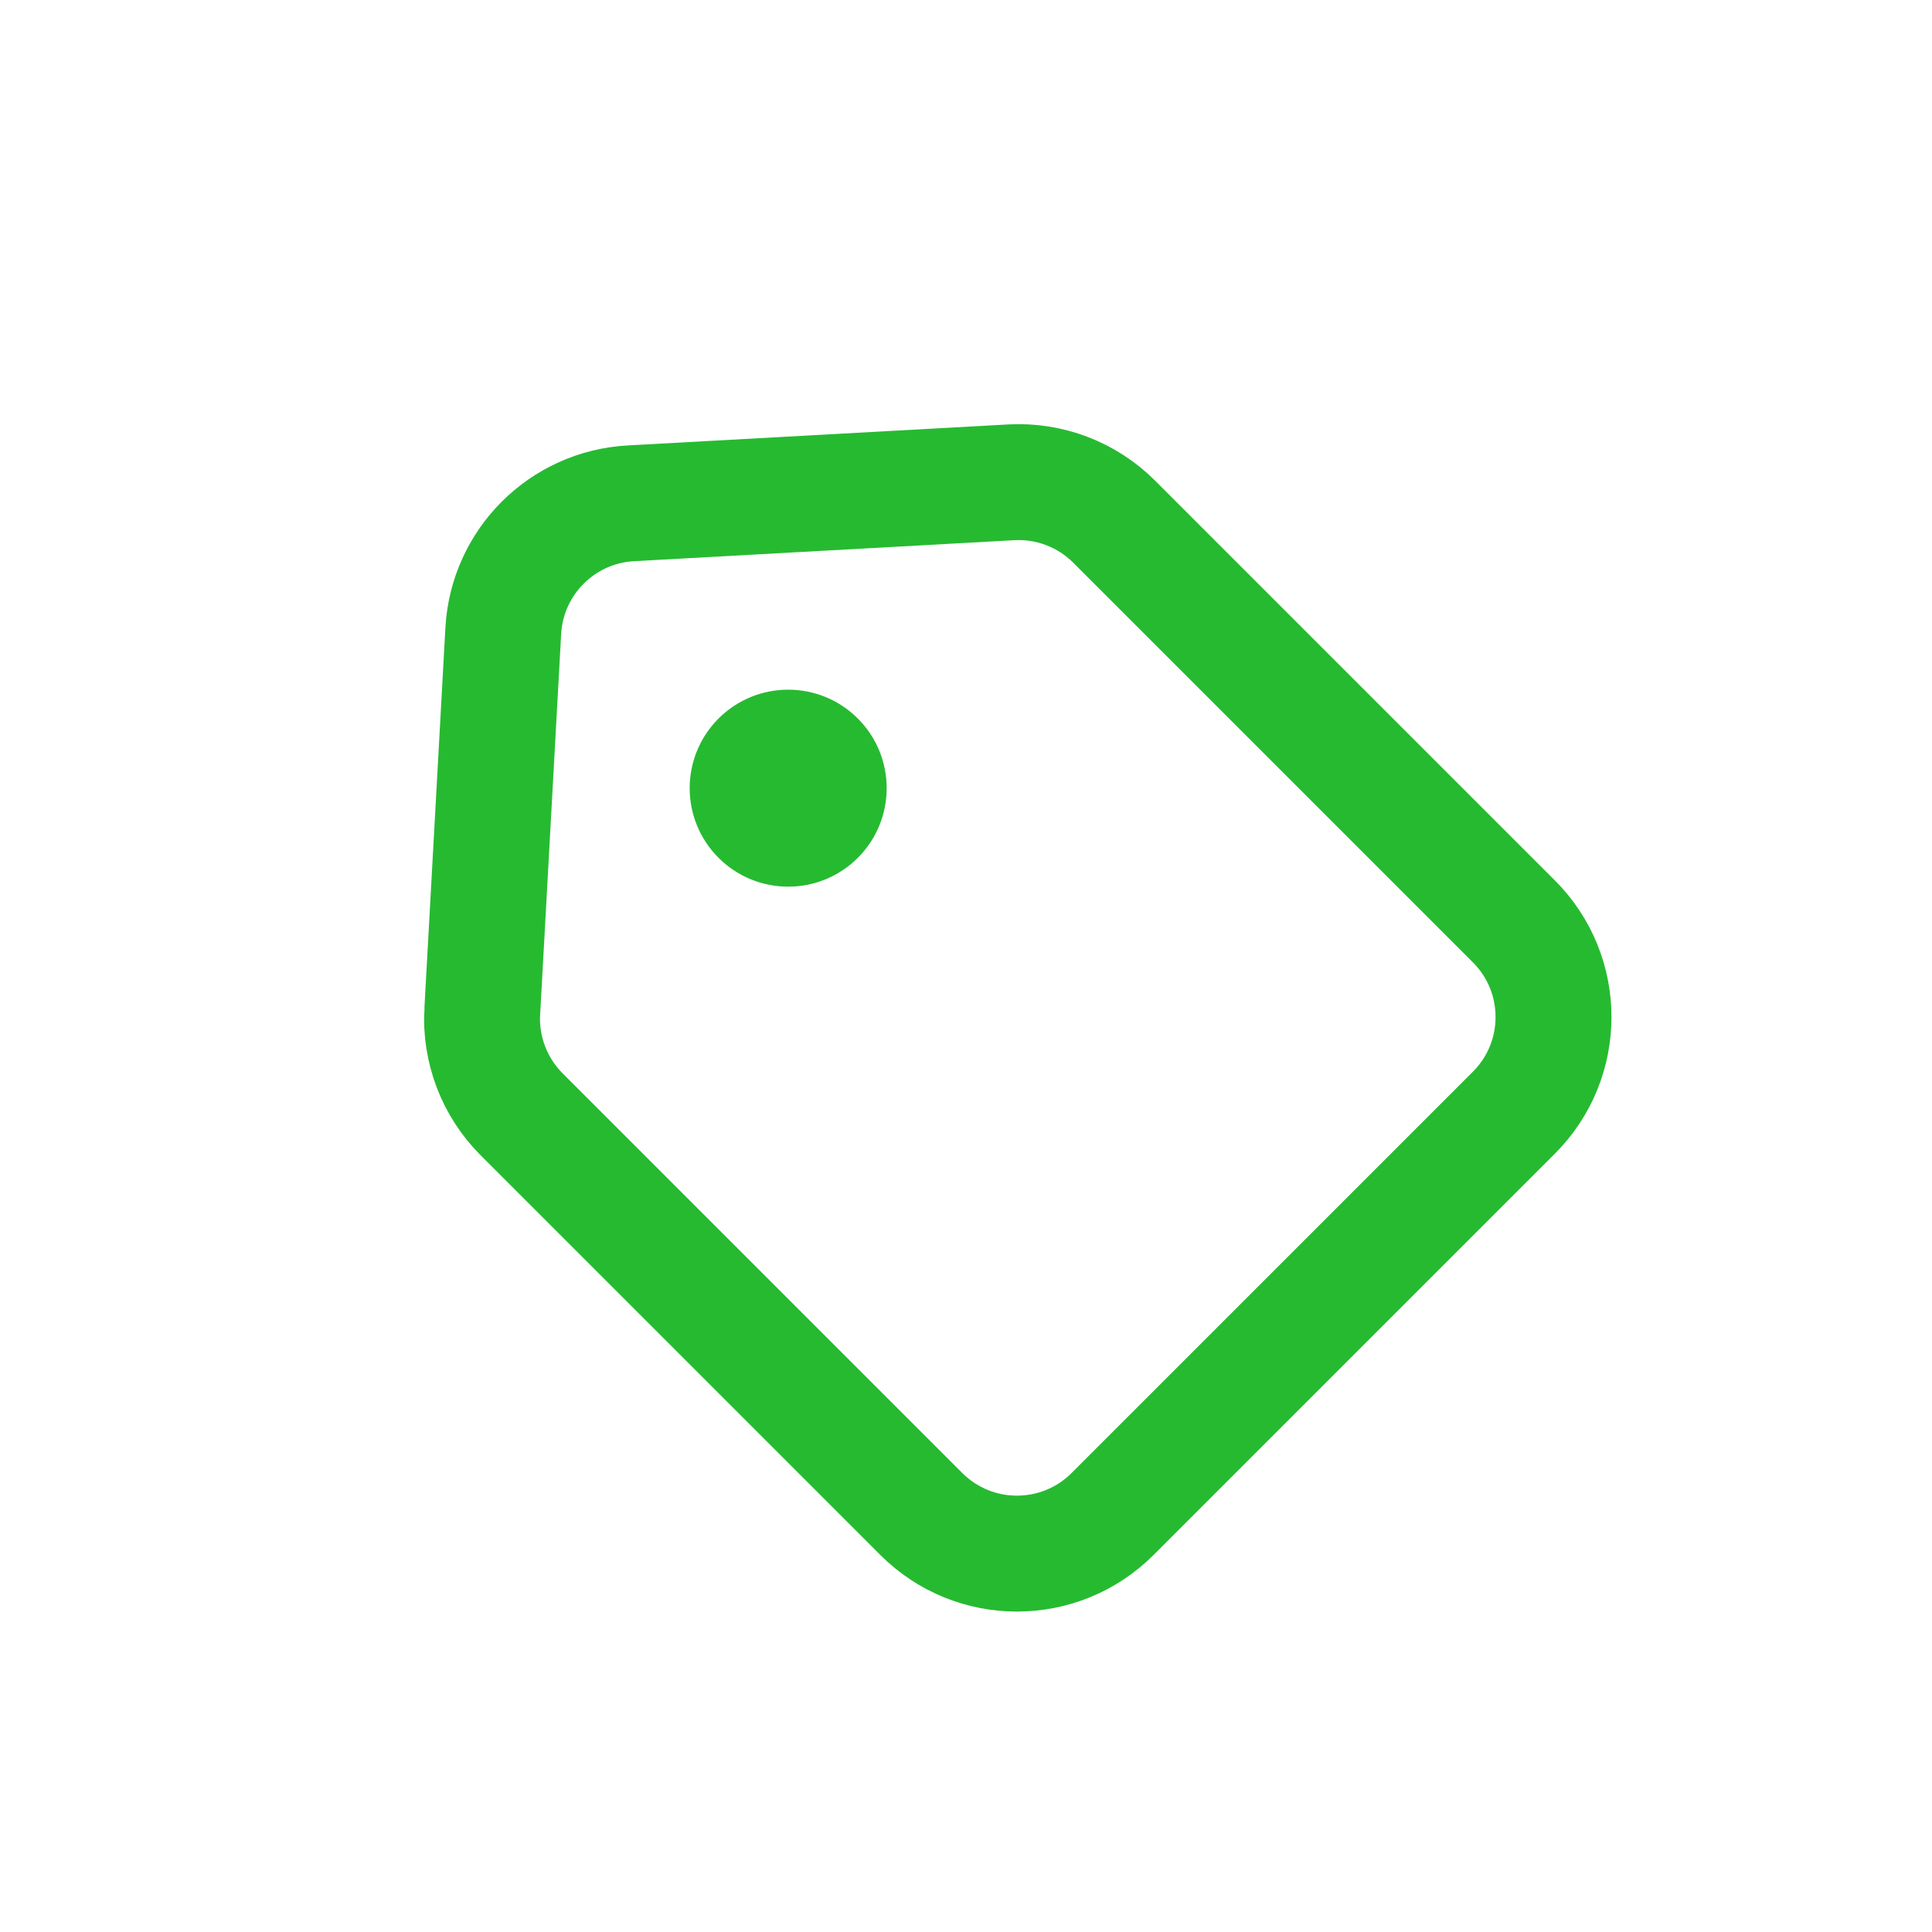
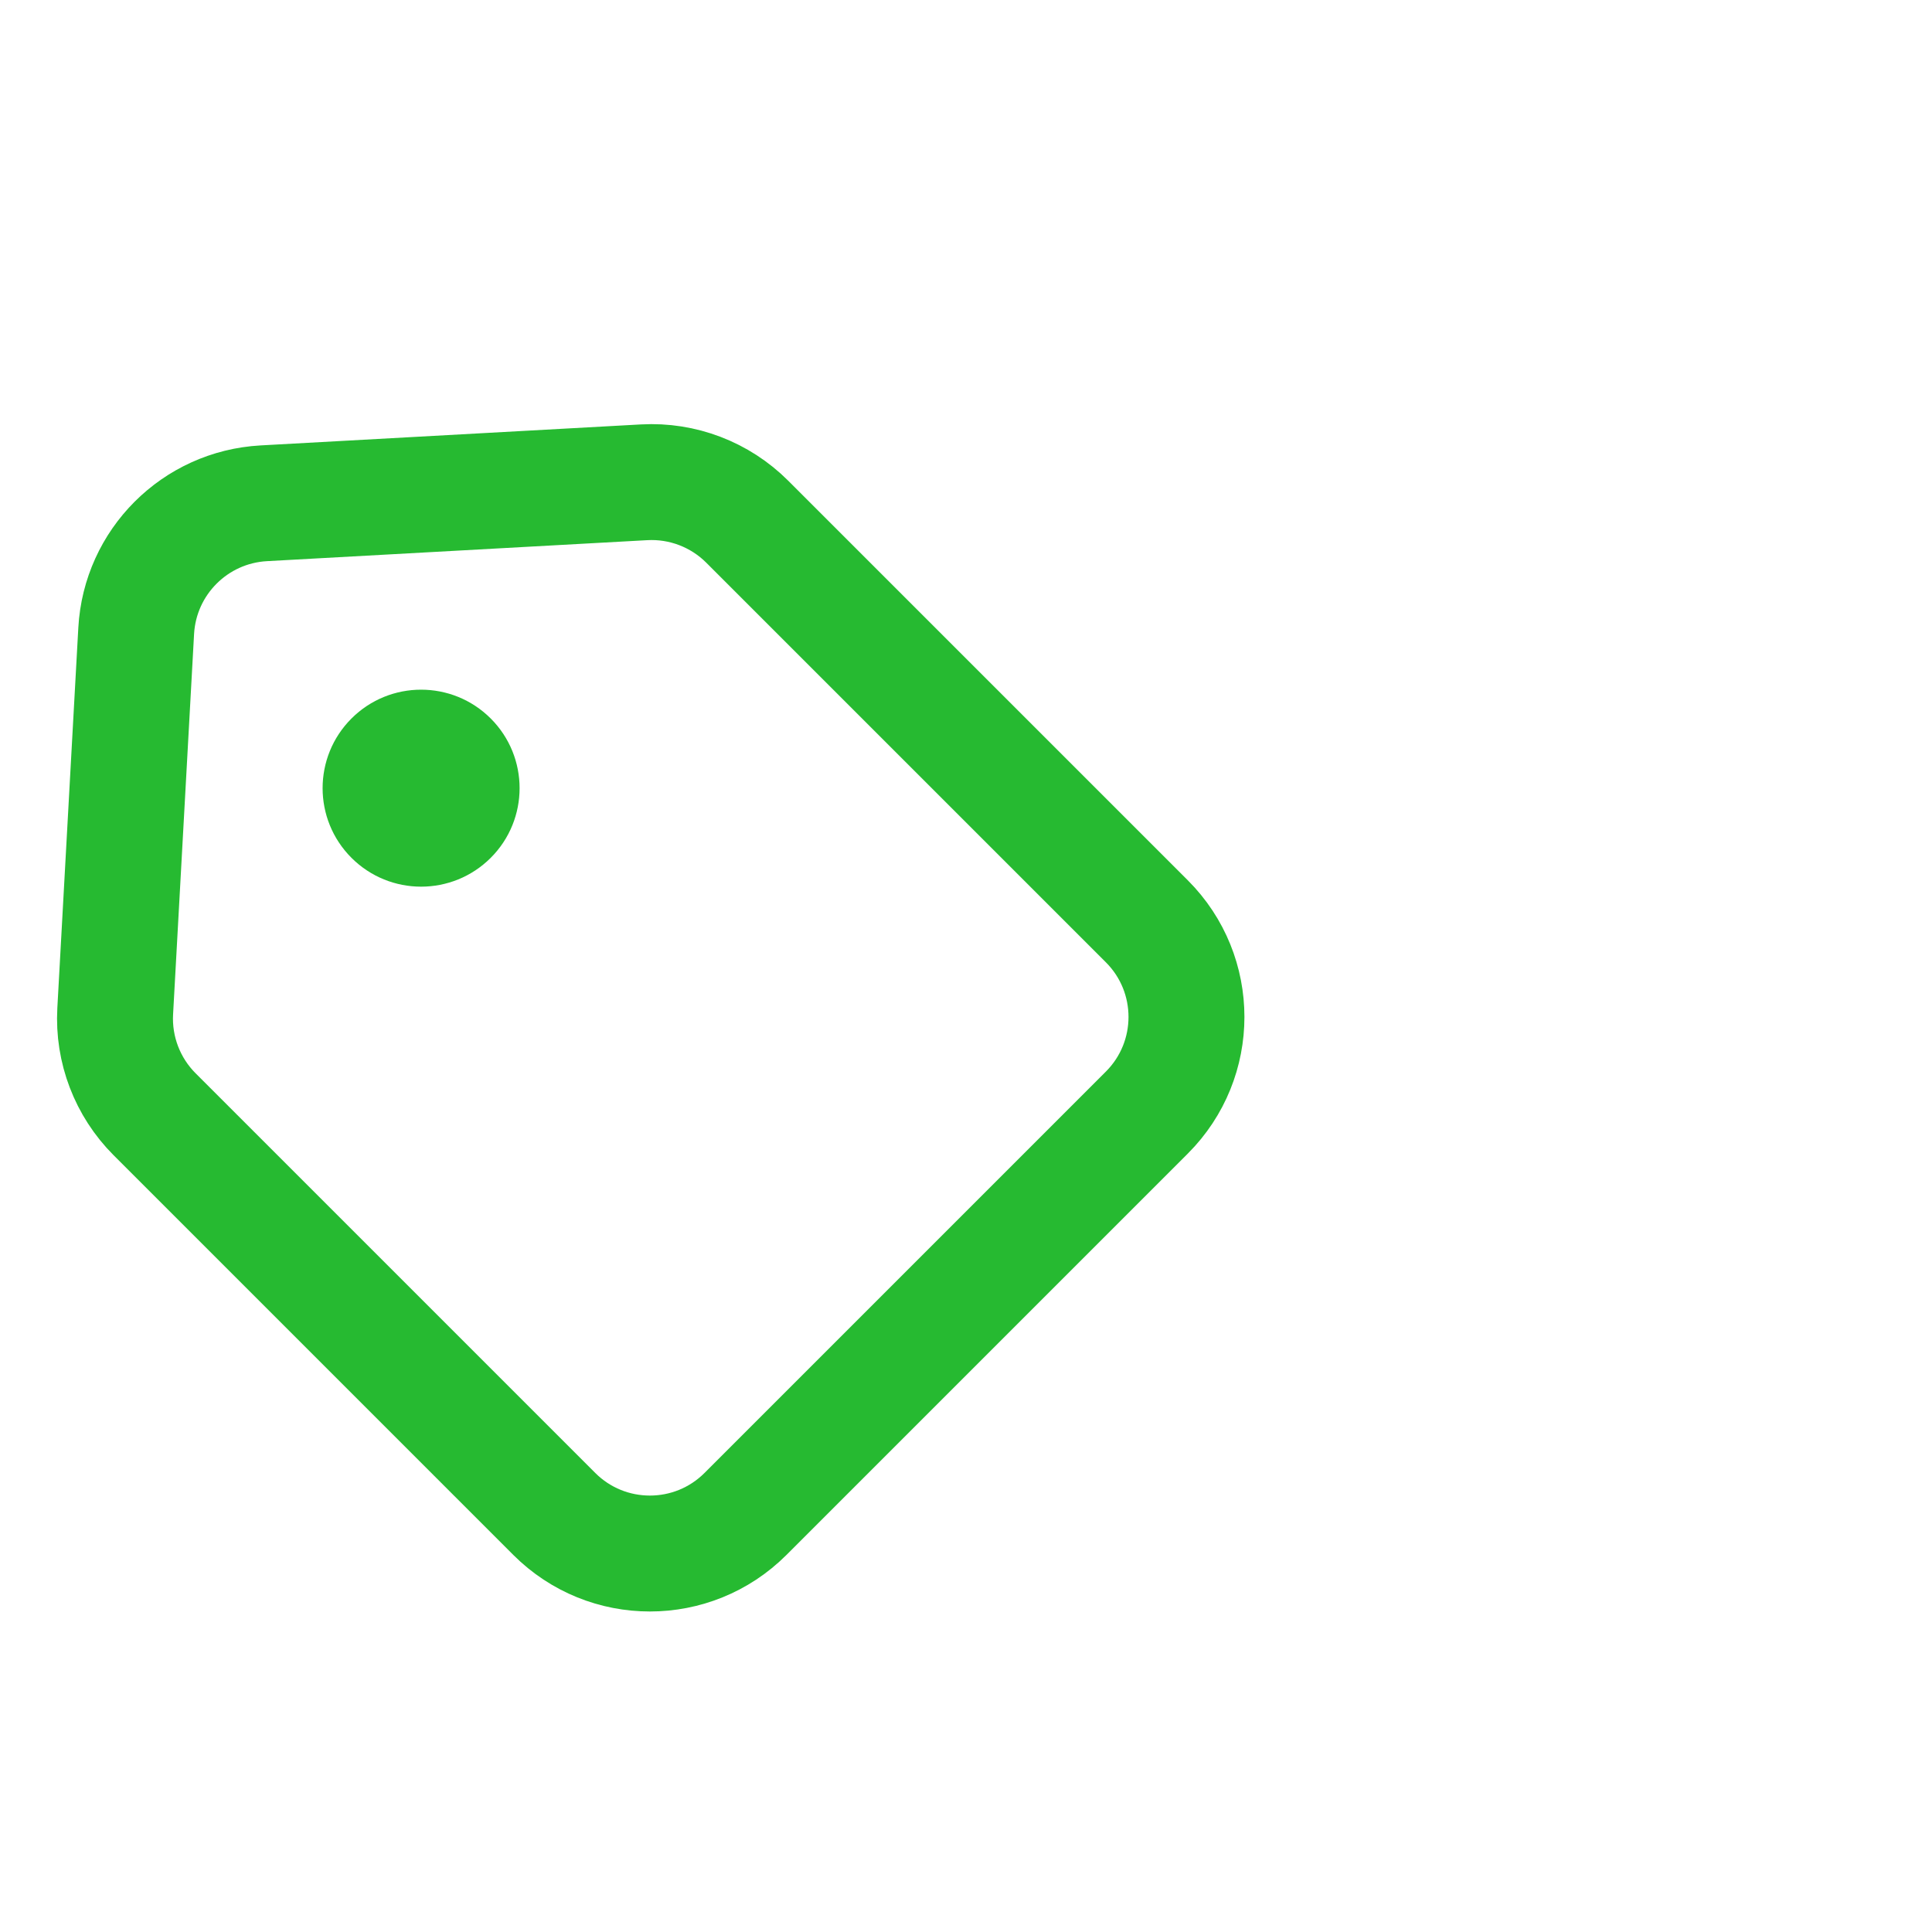
- <svg xmlns="http://www.w3.org/2000/svg" height="50" viewBox="0 0 50 50" width="50">
-   <g fill="none" fill-rule="evenodd" transform="translate(7.5 7.5)">
-     <circle cx="12.898" cy="12.898" fill="#26ba31" r="2.549" transform="matrix(.7071068 -.7071068 .7071068 .7071068 -5.342424 12.89775)" />
-     <path d="m6.837 9.883 7.344-6.576c1.329-1.19 3.34-1.19 4.669 0l7.344 6.576c.742.664 1.165 1.612 1.165 2.608v14.627c0 1.933-1.567 3.5-3.5 3.5h-14.689c-1.933 0-3.5-1.567-3.5-3.5v-14.627c0-.995.424-1.944 1.165-2.608z" stroke="#26ba31" stroke-width="3" transform="matrix(.7071068 -.7071068 .7071068 .7071068 -6.841232 16.51616)" />
+ <svg xmlns="http://www.w3.org/2000/svg" width="50px" height="50px" viewBox="0 0 50 50" version="1.1">
+   <defs />
+   <g id="tags-icon" stroke="none" stroke-width="1" fill="none" fill-rule="evenodd">
+     <g id="Group" transform="translate(-2, 7.5)">
+       <circle id="Dot" fill="#26BA31" transform="translate(12.89775, 12.89775) rotate(-45) translate(-12.89775, -12.89775) " cx="12.898" cy="12.898" r="2.549" />
+       <path d="M6.837,9.883 L14.181,3.307 C15.51,2.117 17.522,2.117 18.851,3.307 L26.195,9.883 C26.937,10.547 27.361,11.496 27.361,12.491 L27.361,27.117 C27.361,29.05 25.794,30.617 23.861,30.617 L9.172,30.617 C7.239,30.617 5.672,29.05 5.672,27.117 L5.672,12.491 C5.672,11.496 6.095,10.547 6.837,9.883 Z" id="Body" stroke="#26BA31" stroke-width="3" transform="translate(16.51615, 16.51618) rotate(-45) translate(-16.51615, -16.51618) " />
+     </g>
  </g>
</svg>
